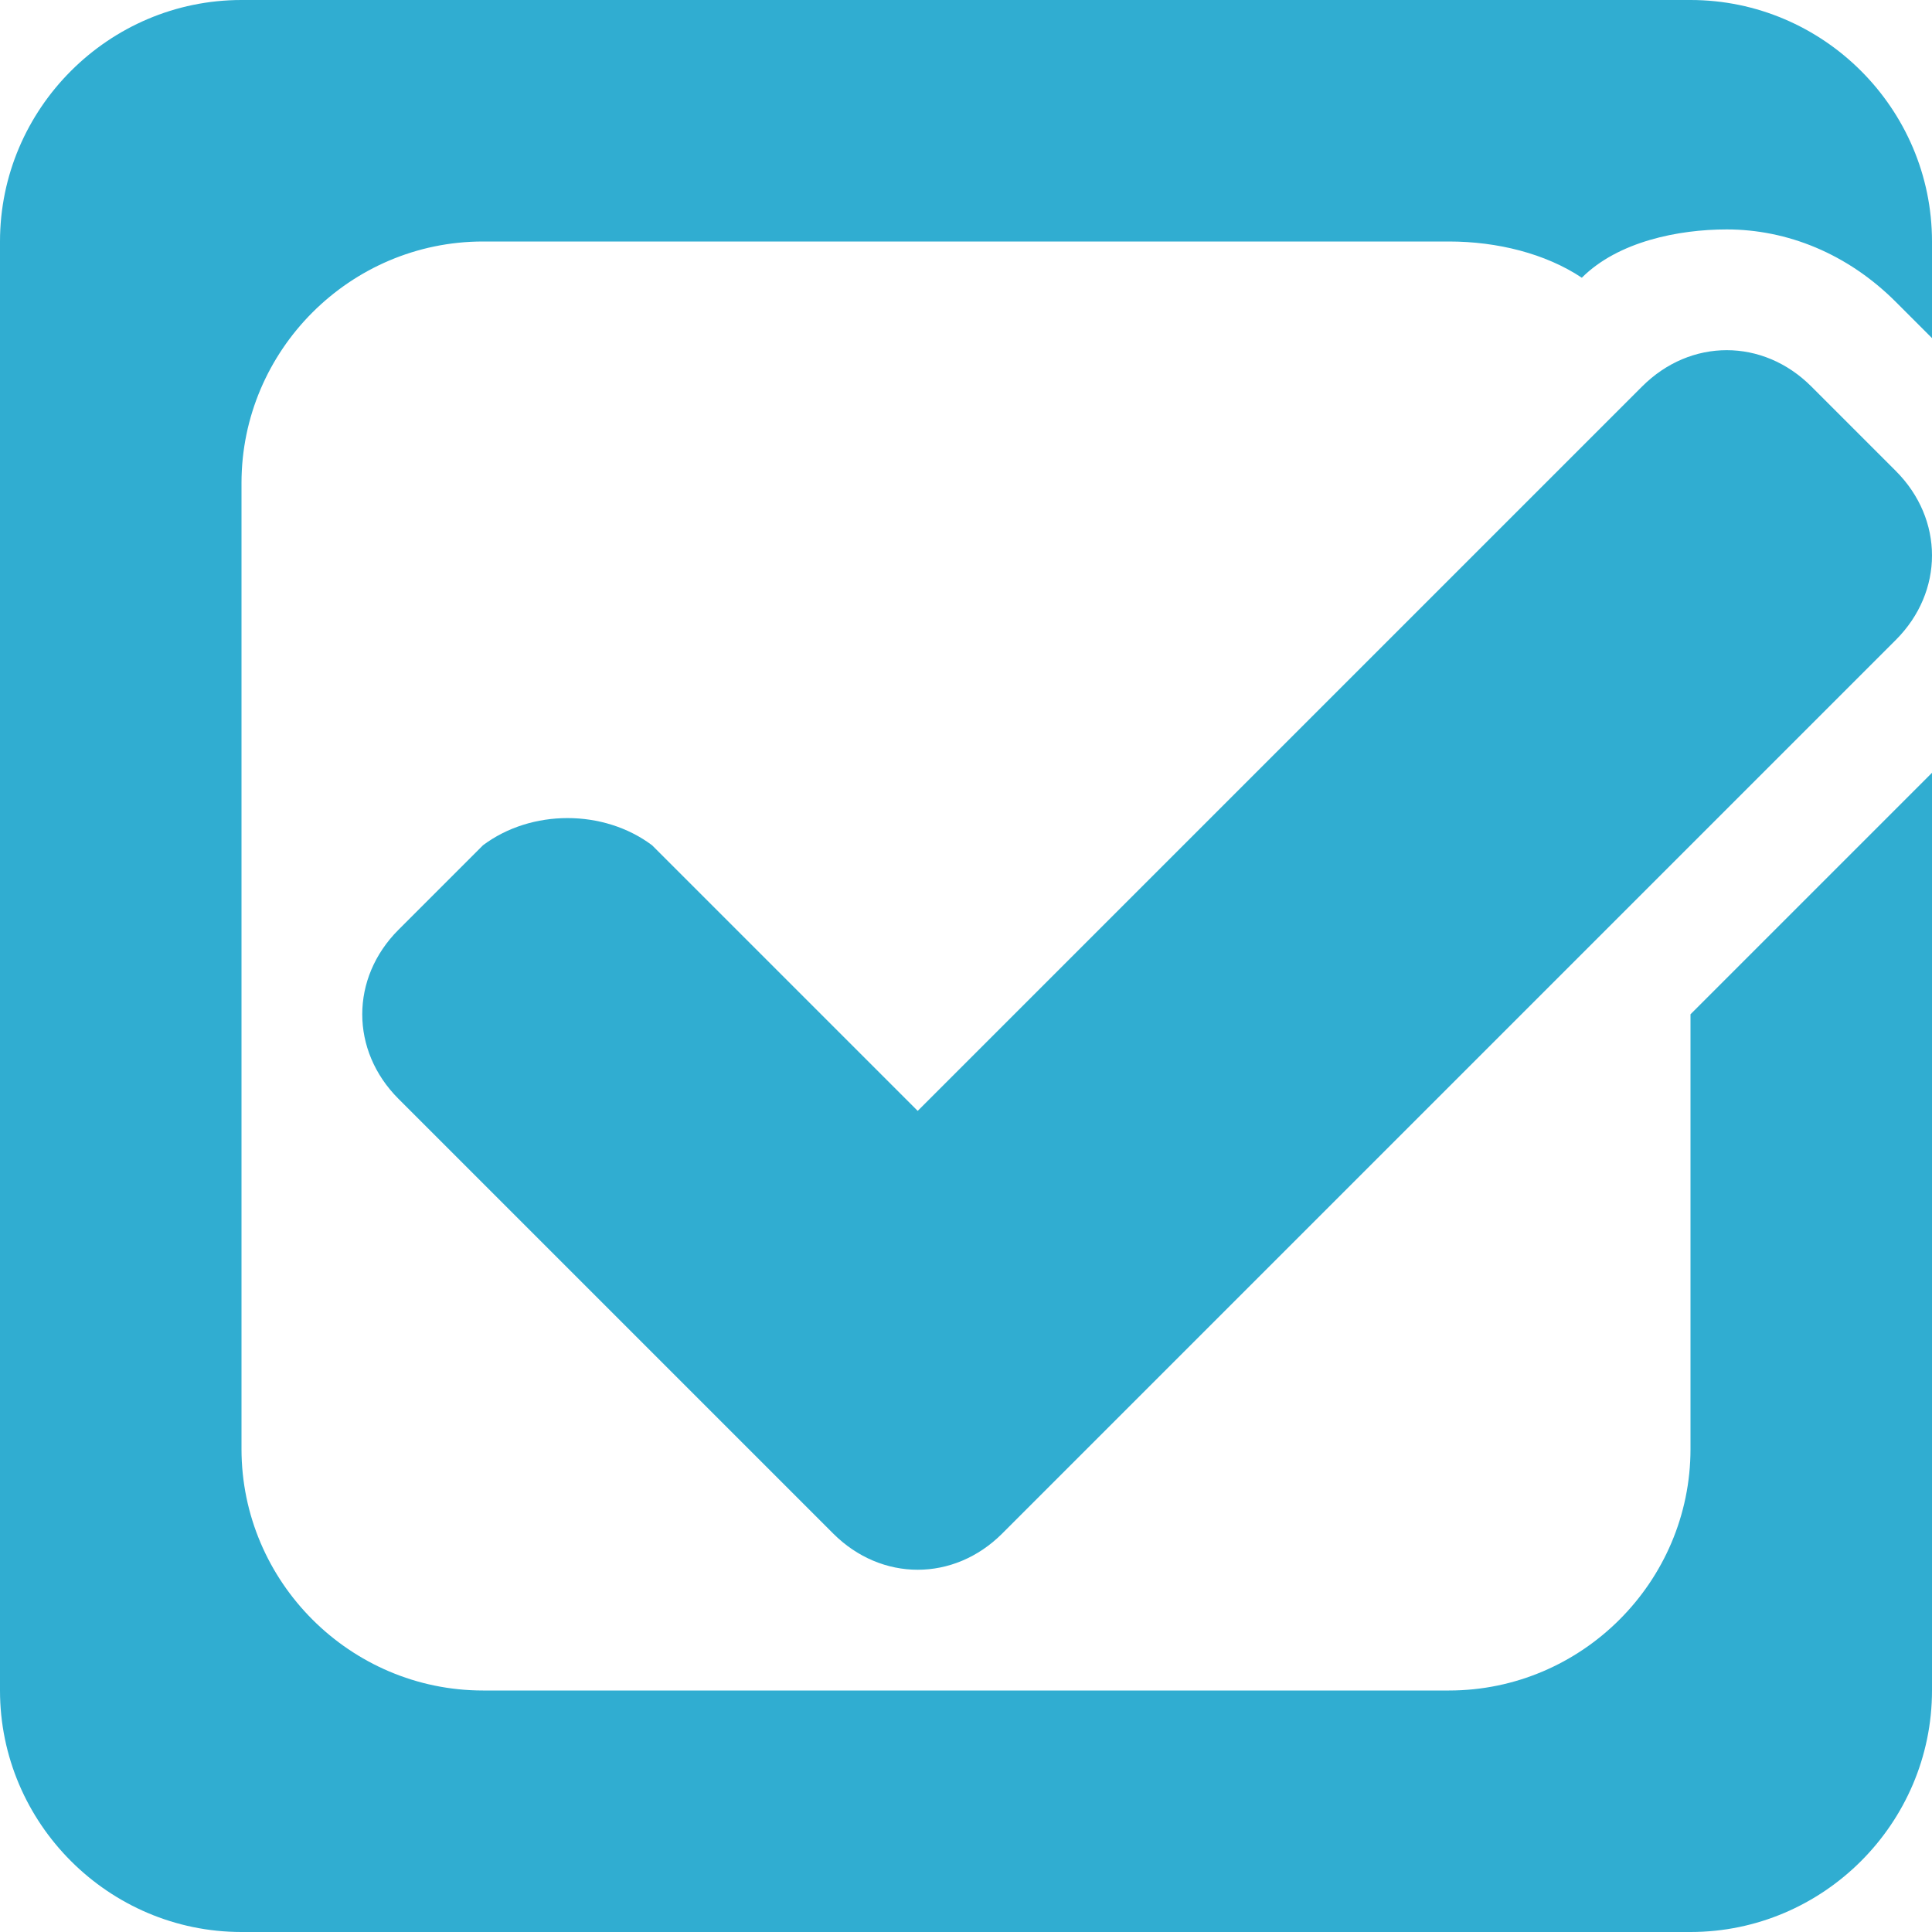
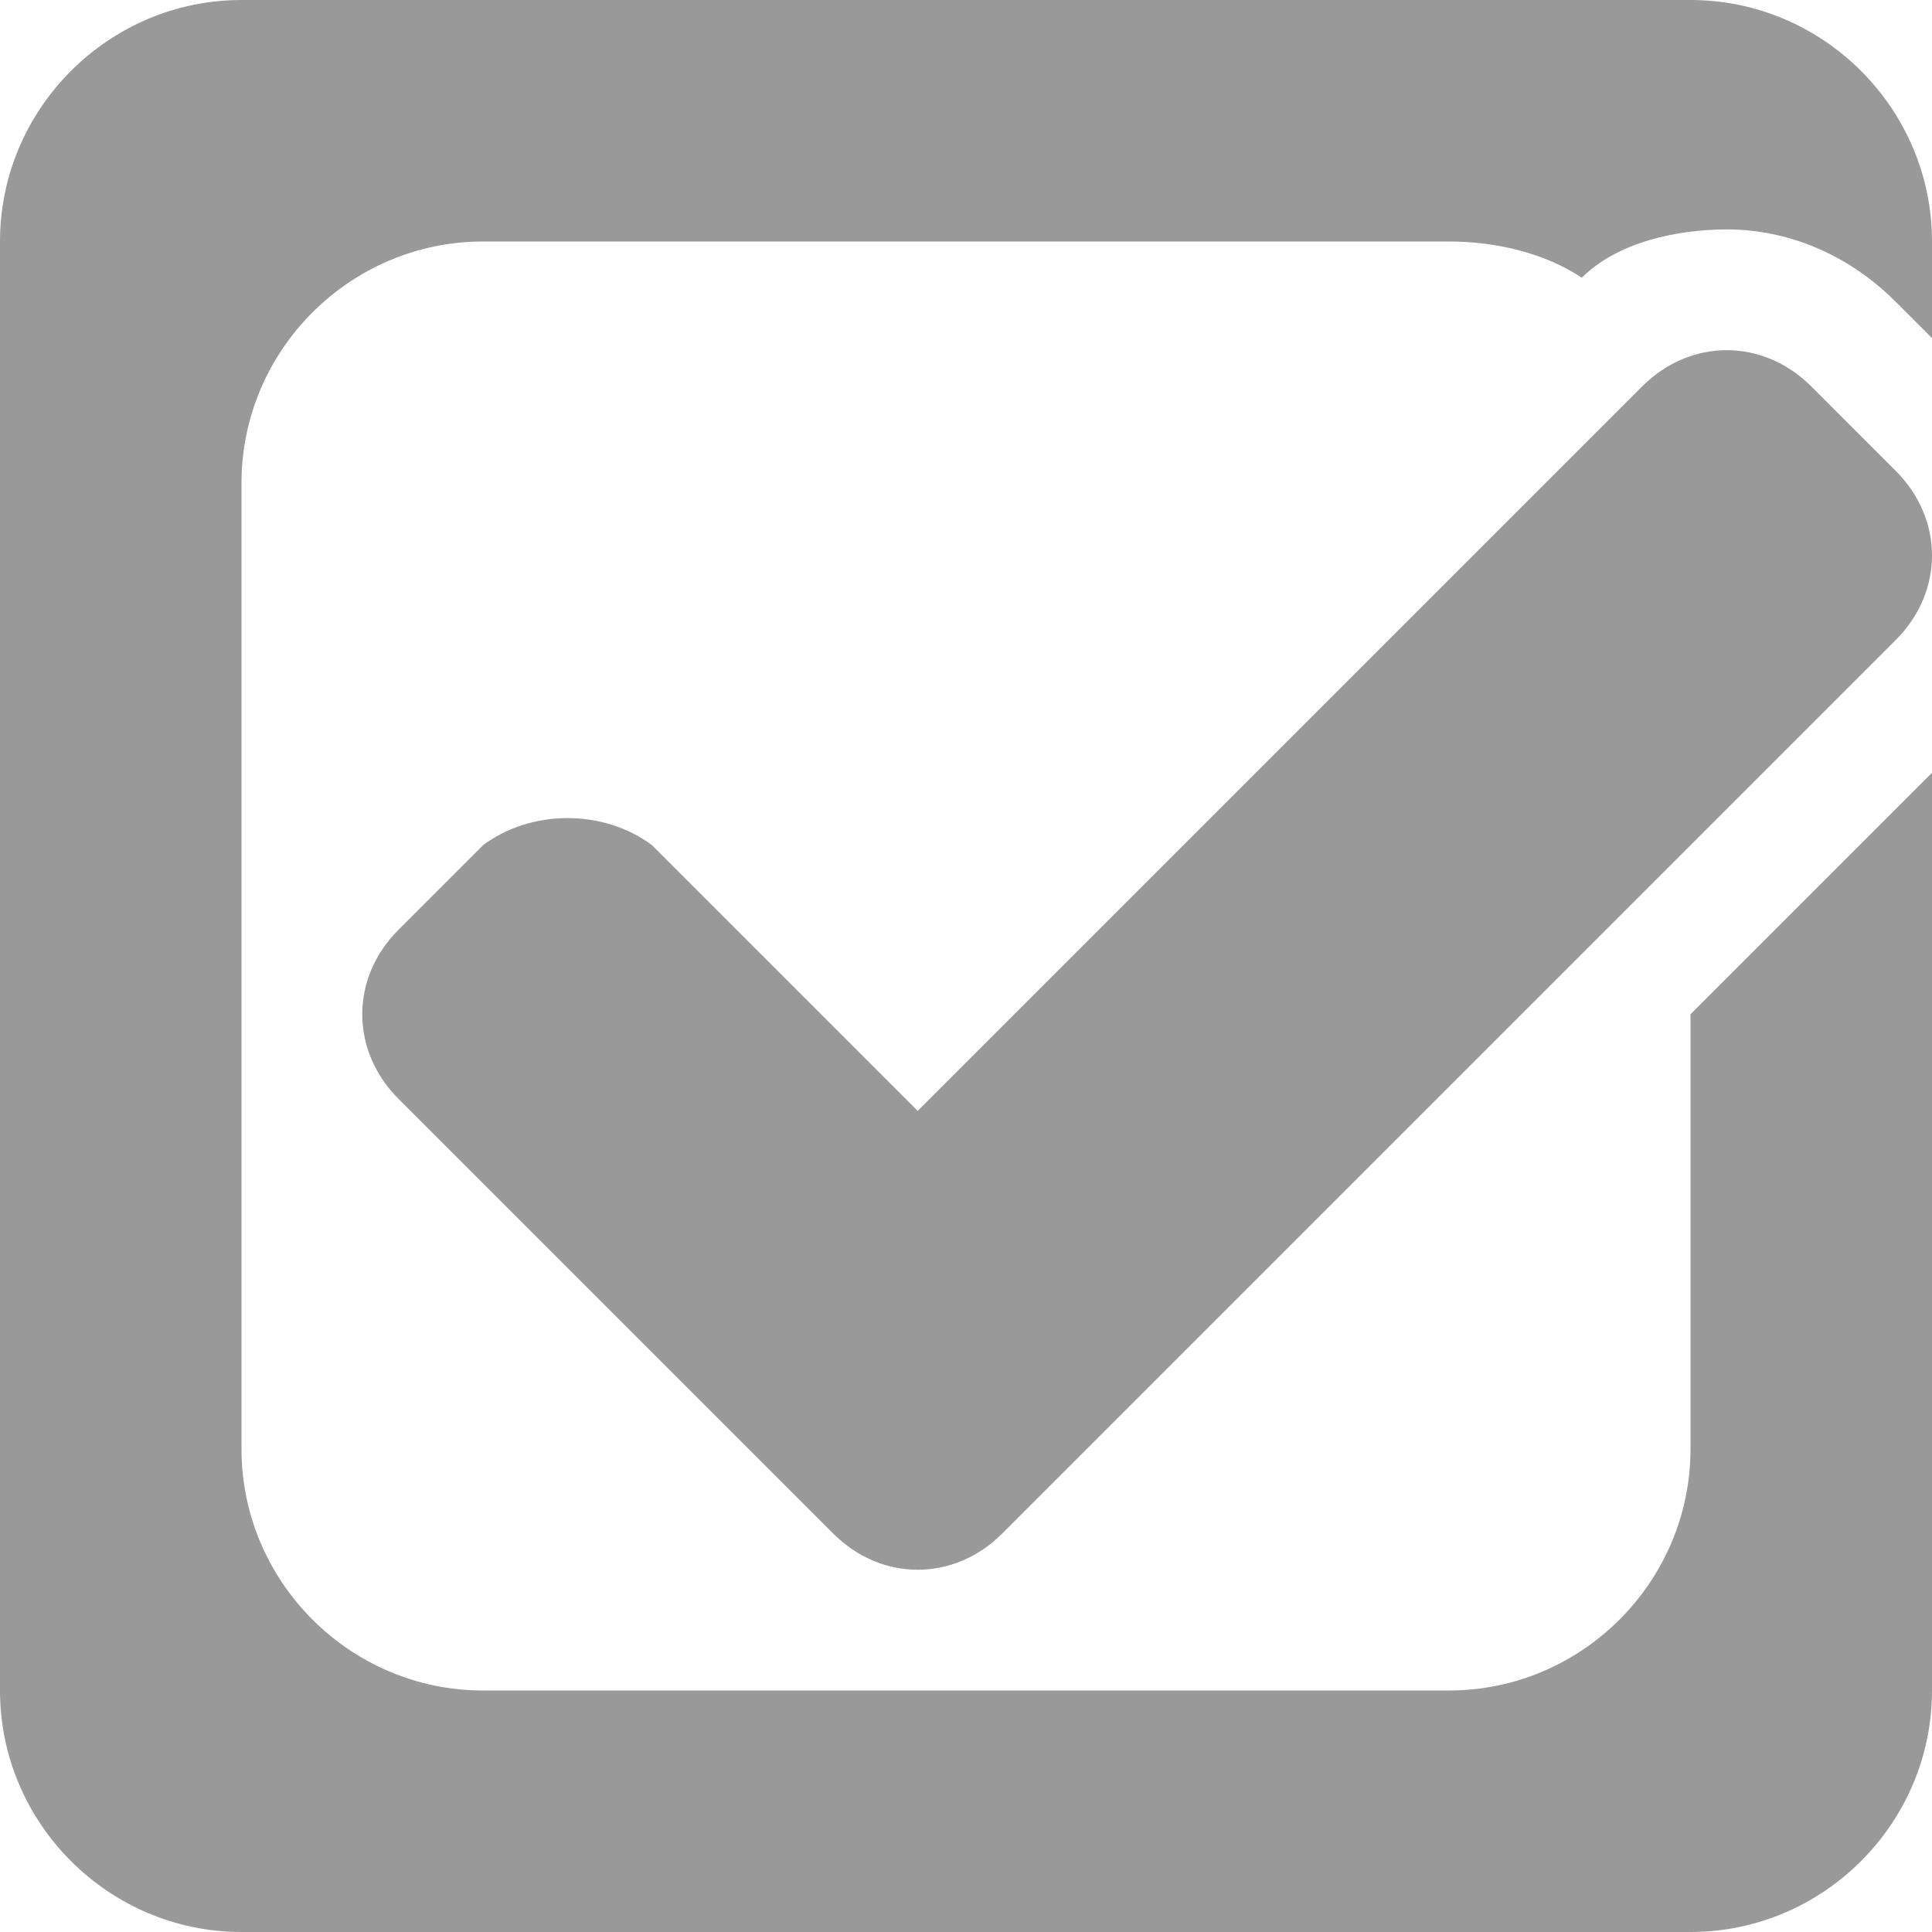
<svg xmlns="http://www.w3.org/2000/svg" width="16" height="16" viewBox="0 0 16 16" preserveAspectRatio="xMinYMid meet" overflow="visible">
-   <path d="M16 6.4V14c0 1.1-.9 2-2 2H2c-1.1 0-2-.9-2-2V2C0 .9.9 0 2 0h12c1.1 0 2 .9 2 2v.8l-.3-.3c-.4-.4-.9-.6-1.4-.6-.4 0-.9.1-1.2.4-.3-.2-.7-.3-1.1-.3H4c-1.1 0-2 .9-2 2v8c0 1.1.9 2 2 2h8c1.1 0 2-.9 2-2V8.4l2-2zm-.3-2.5l-.7-.7c-.4-.4-1-.4-1.4 0l-6 6L5.4 7c-.4-.3-1-.3-1.4 0l-.7.7c-.4.4-.4 1 0 1.4l3.6 3.6c.4.4 1 .4 1.4 0l7.4-7.4c.4-.4.4-1 0-1.4z" fill="#30add1" />
+   <path d="M16 6.4V14c0 1.1-.9 2-2 2H2c-1.1 0-2-.9-2-2V2C0 .9.9 0 2 0h12c1.1 0 2 .9 2 2v.8l-.3-.3c-.4-.4-.9-.6-1.4-.6-.4 0-.9.1-1.2.4-.3-.2-.7-.3-1.1-.3H4c-1.1 0-2 .9-2 2v8c0 1.1.9 2 2 2h8c1.1 0 2-.9 2-2V8.4l2-2zm-.3-2.5l-.7-.7c-.4-.4-1-.4-1.4 0l-6 6L5.4 7c-.4-.3-1-.3-1.4 0l-.7.7c-.4.4-.4 1 0 1.4l3.6 3.6c.4.4 1 .4 1.4 0l7.4-7.4c.4-.4.4-1 0-1.4z" fill="#999" />
</svg>
